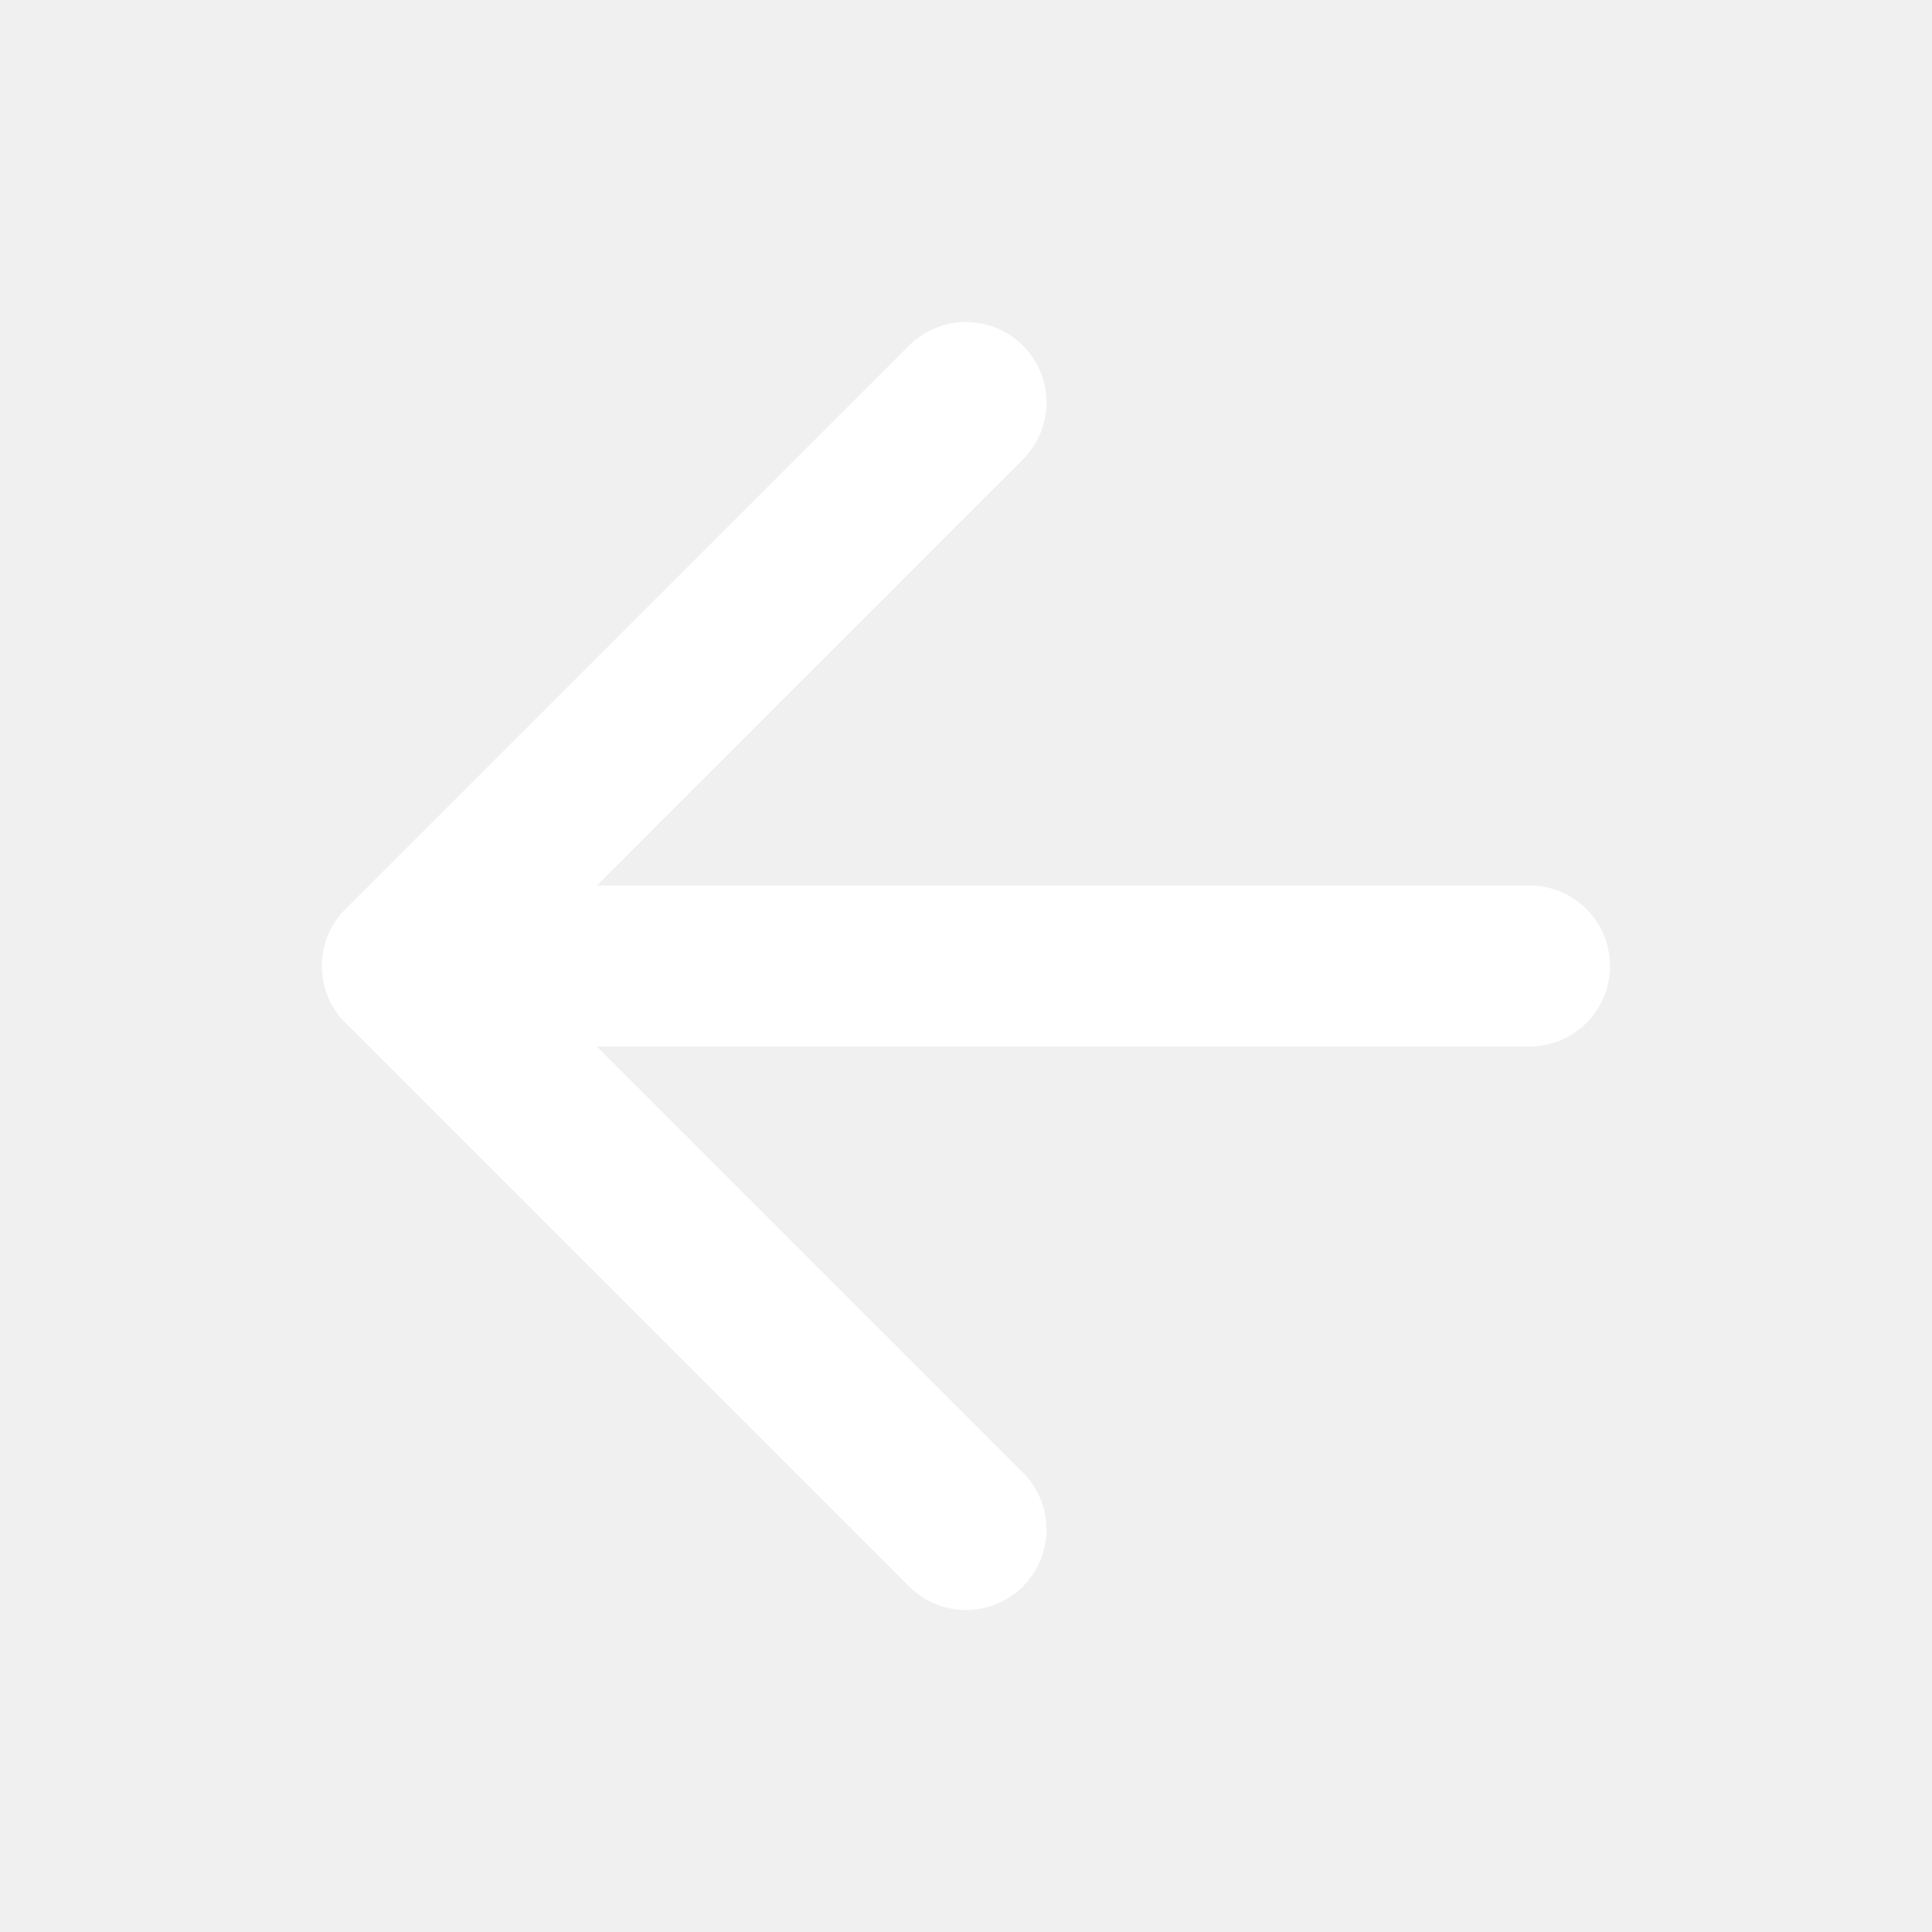
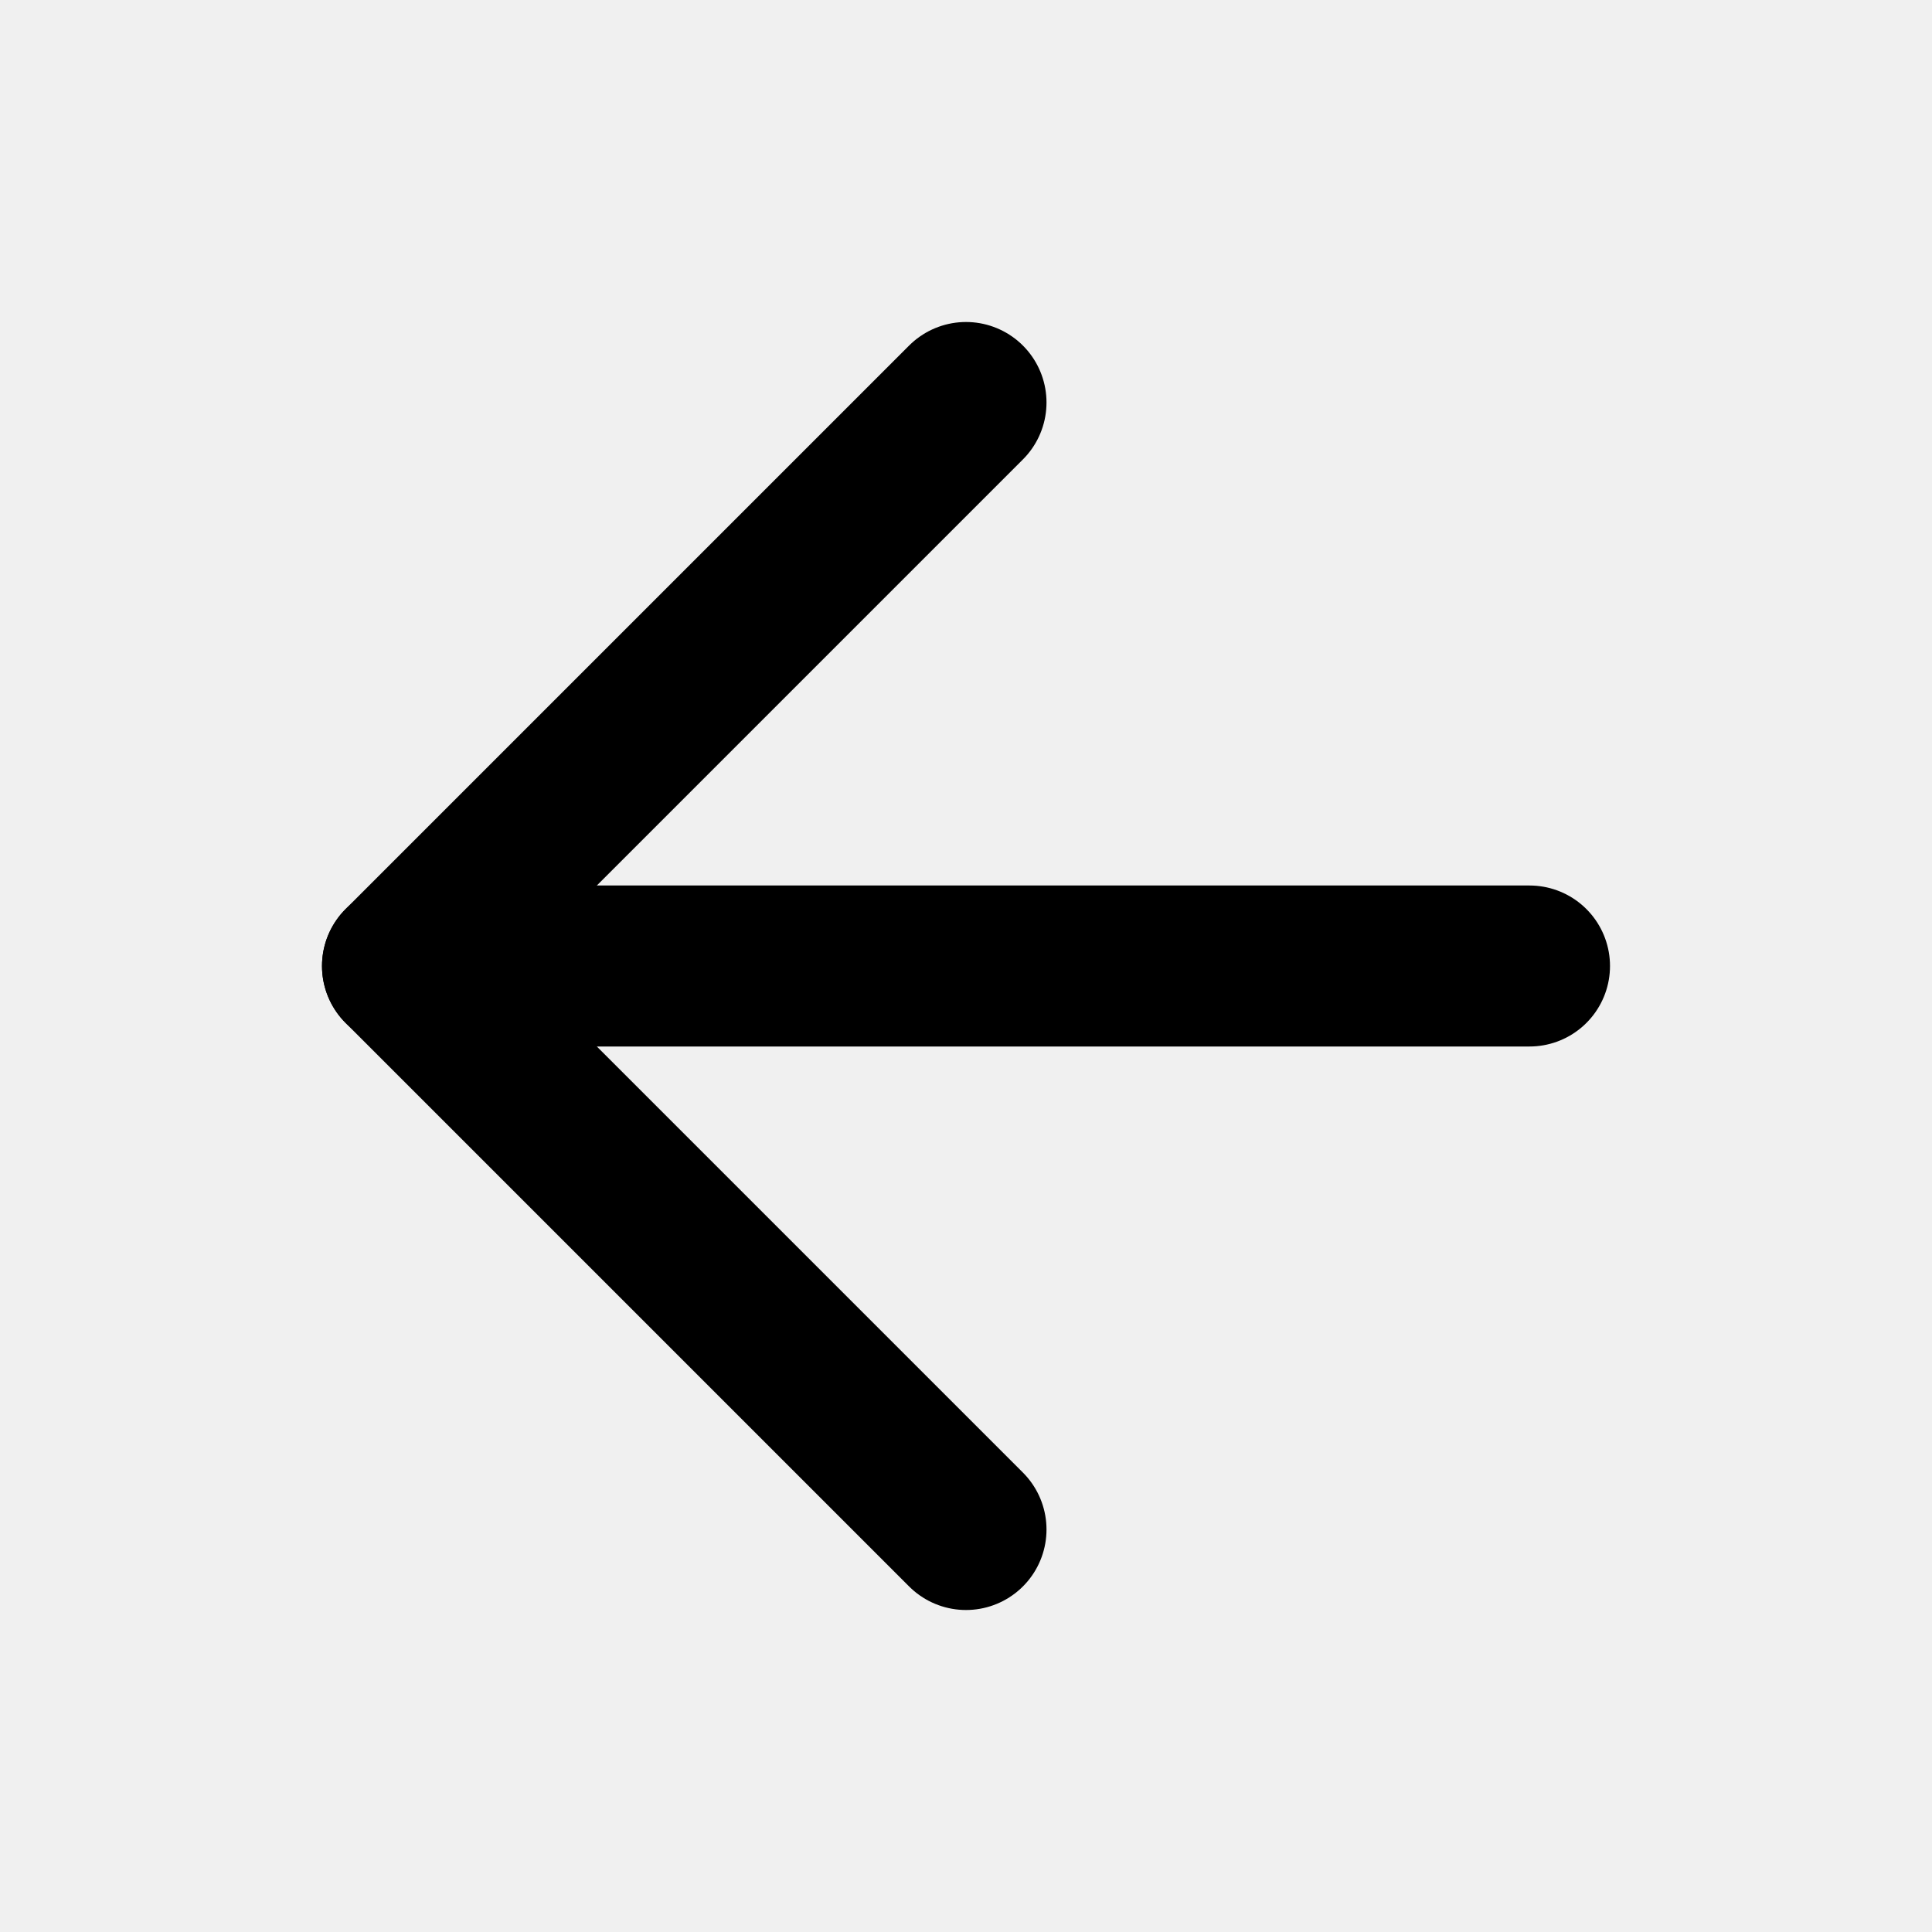
- <svg xmlns="http://www.w3.org/2000/svg" width="24" height="24" viewBox="0 0 24 24" fill="none" stroke="#ffffff" stroke-width="2" stroke-linecap="round" stroke-linejoin="round" class="lucide lucide-arrow-left">
+ <svg xmlns="http://www.w3.org/2000/svg" width="32" height="32" viewBox="0 0 24 24" fill="none" stroke="#000000" stroke-width="2" stroke-linecap="round" stroke-linejoin="round" class="lucide lucide-arrow-left">
  <path d="m12 19-7-7 7-7" />
  <path d="M19 12H5" />
</svg>
